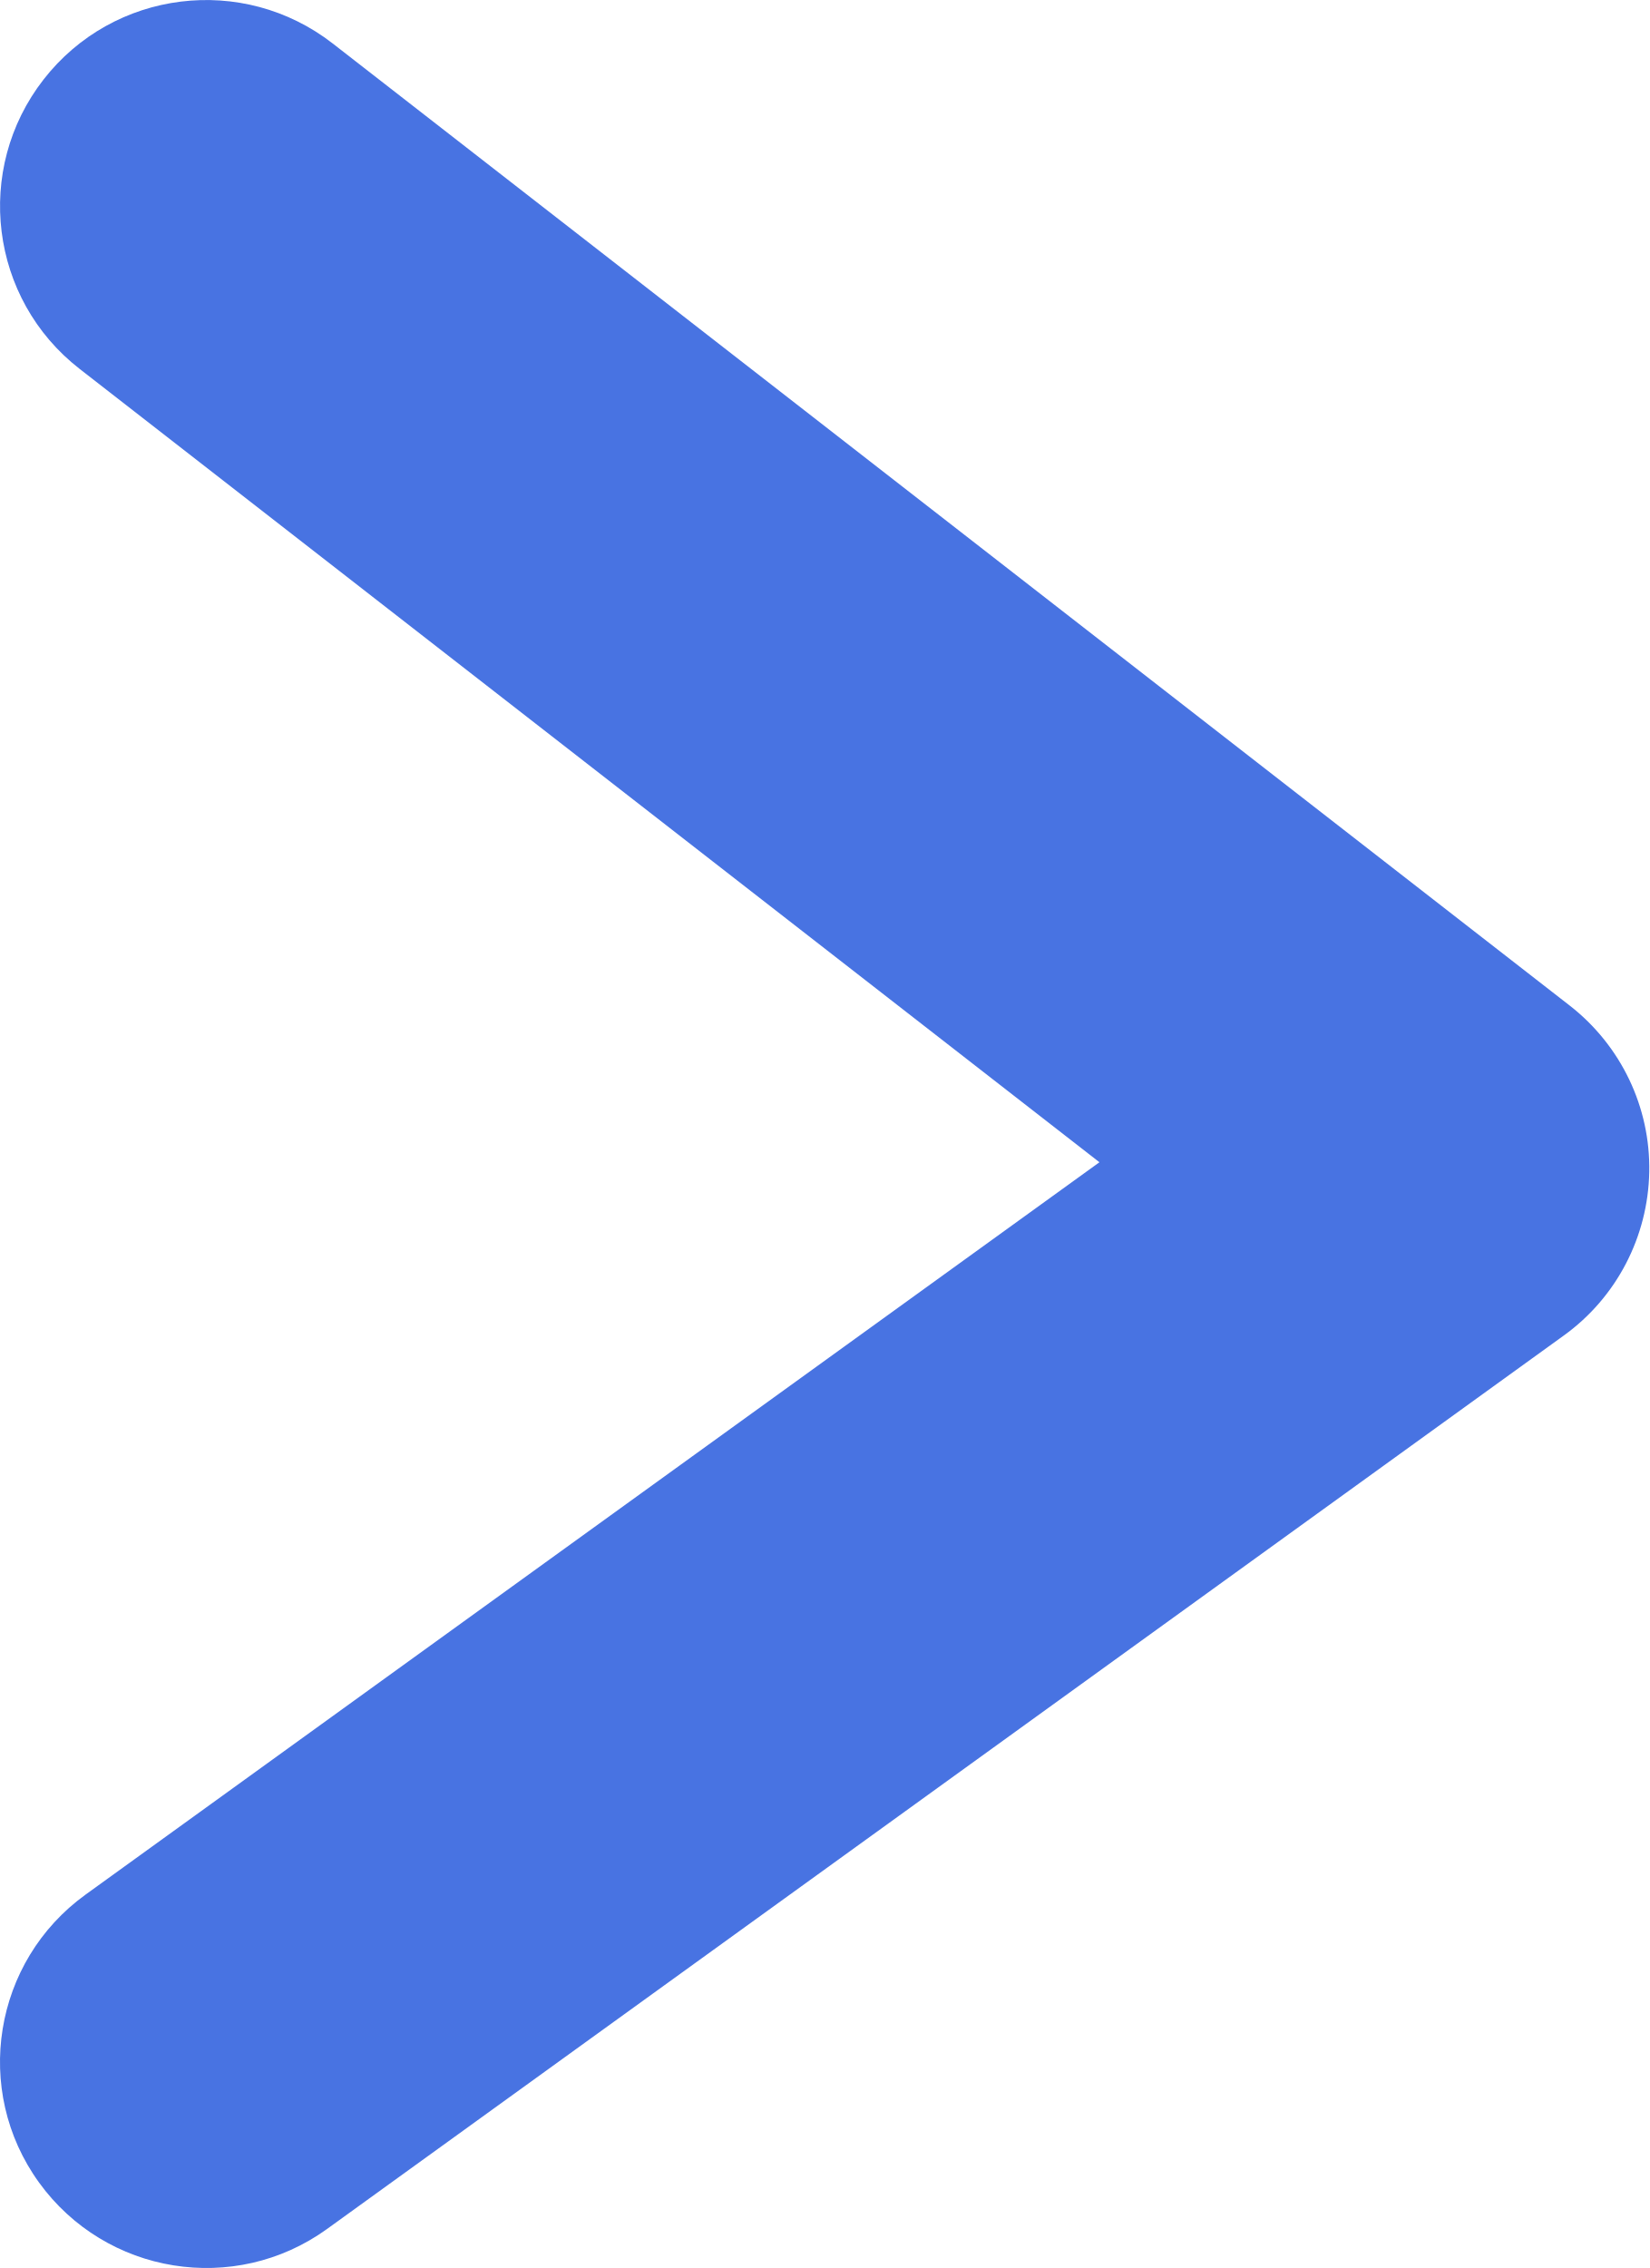
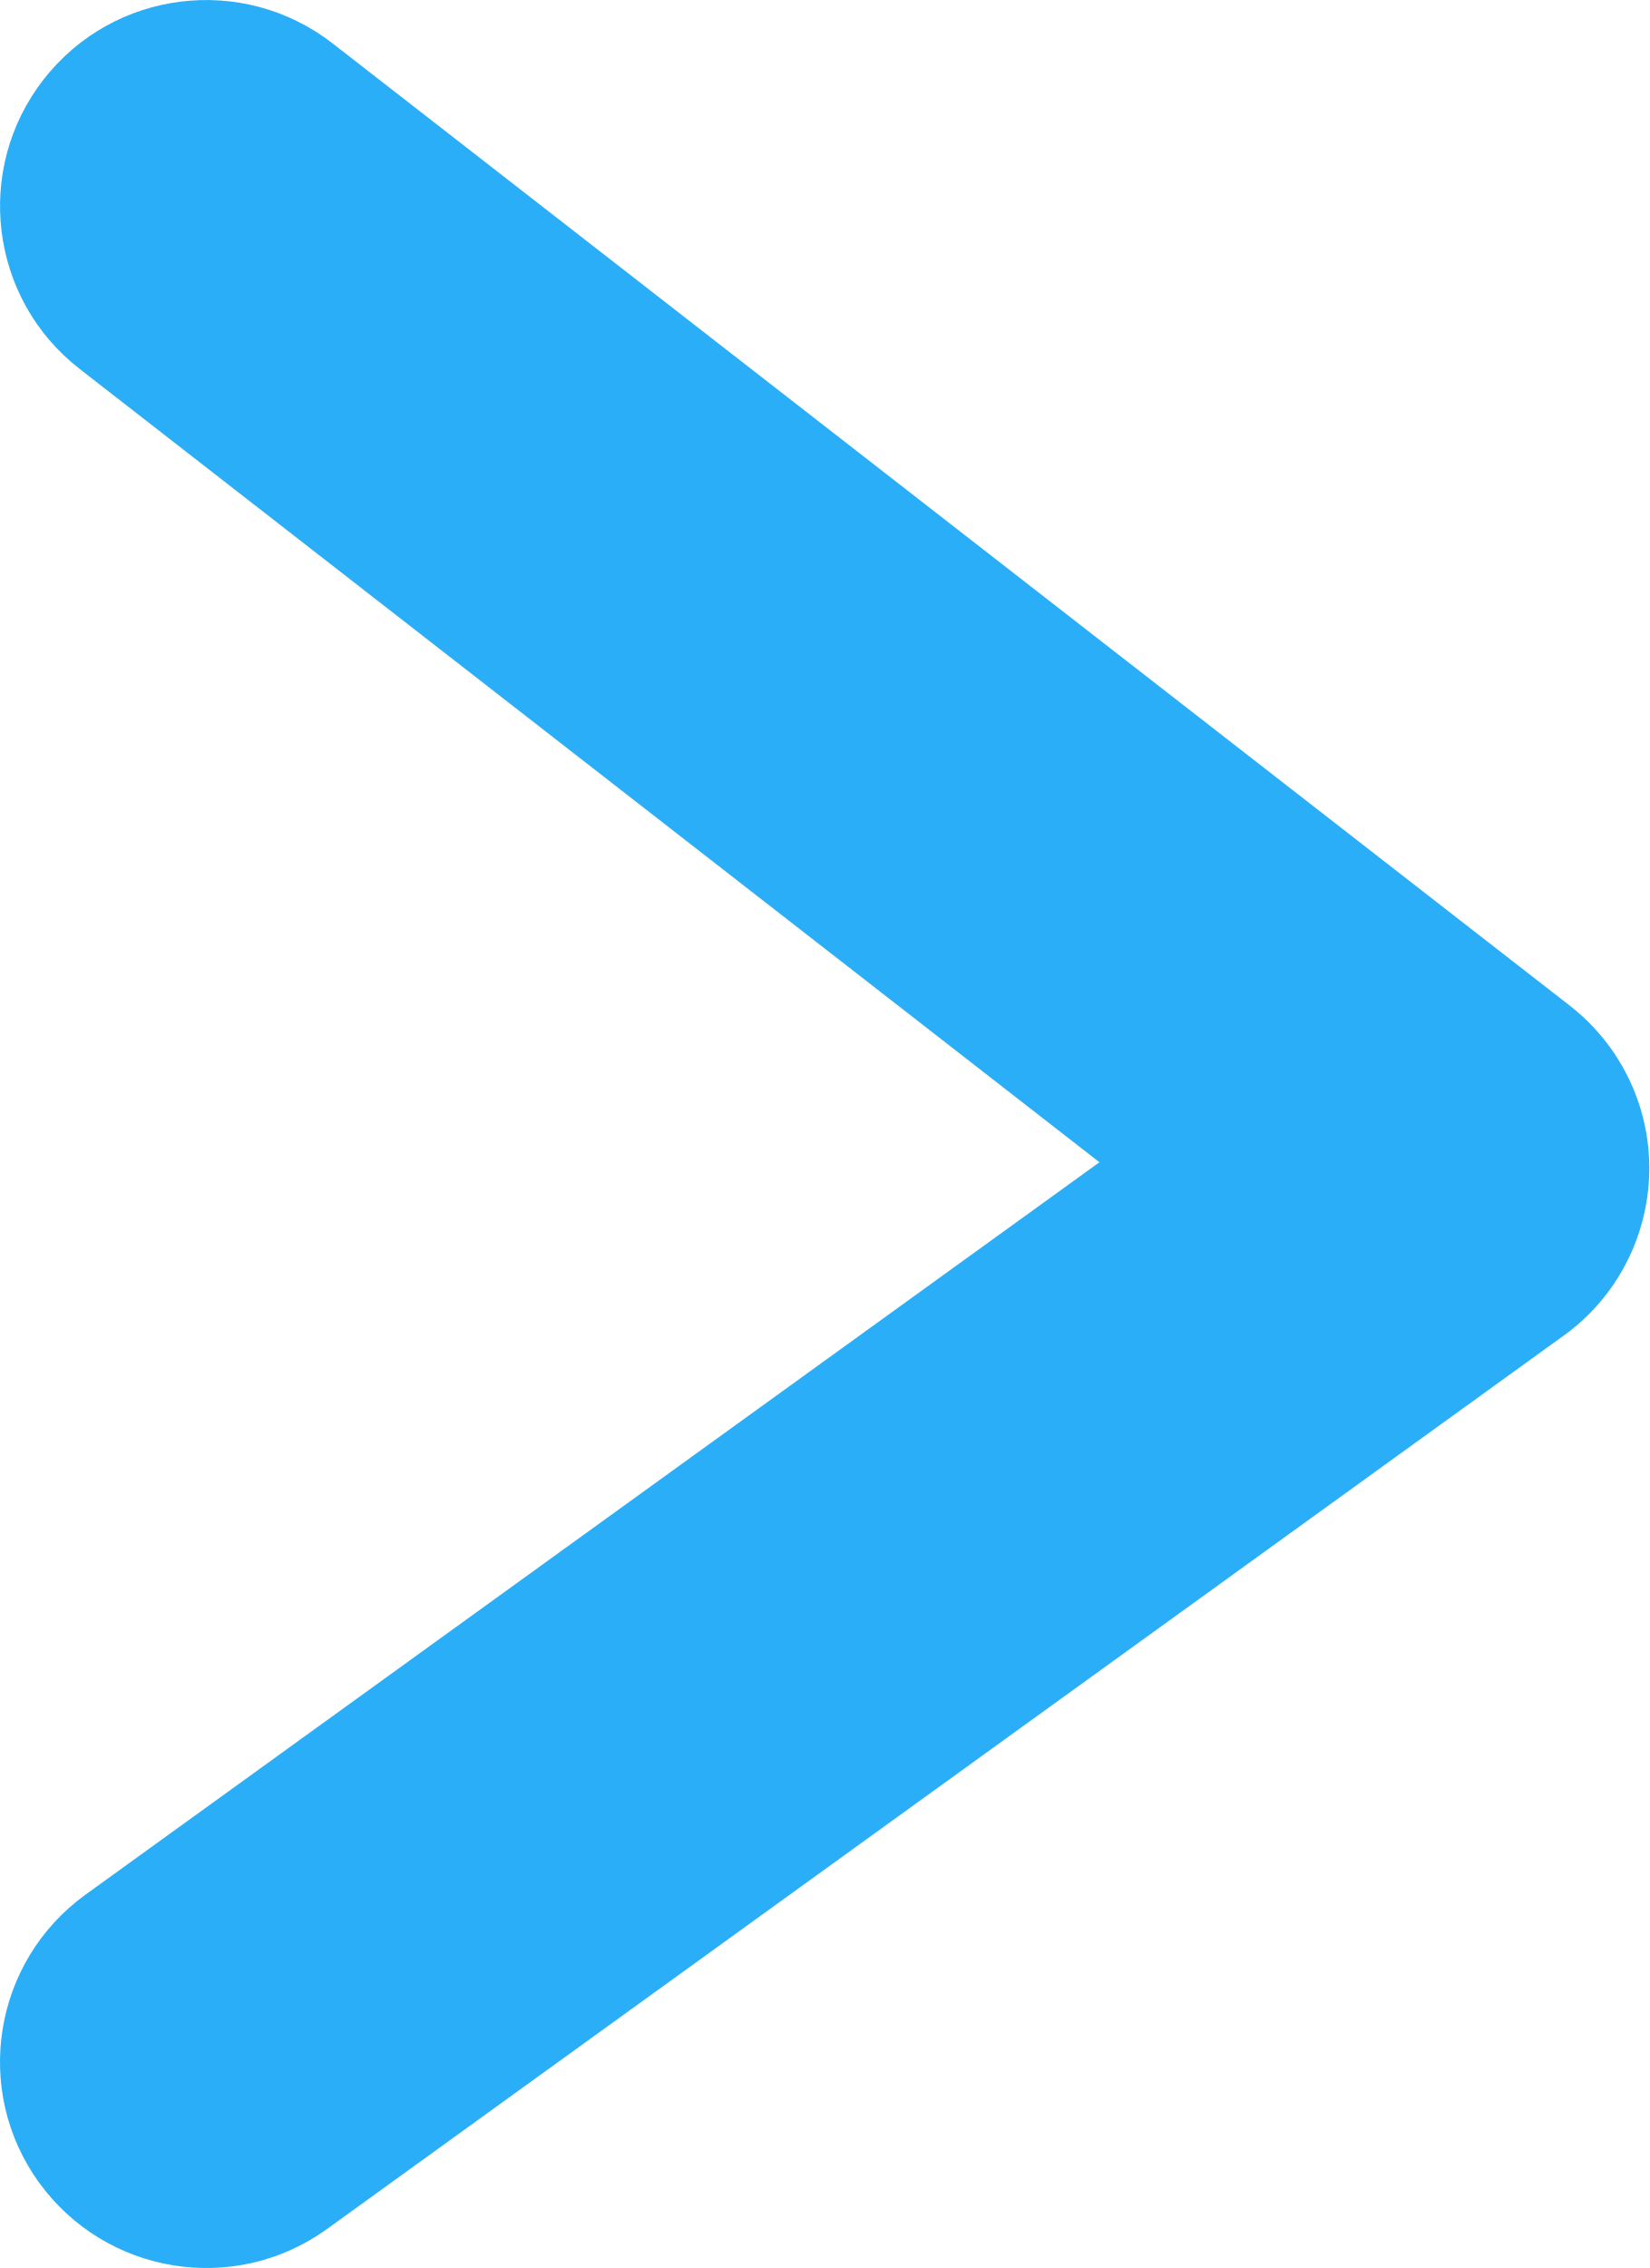
<svg xmlns="http://www.w3.org/2000/svg" width="8" height="11" viewBox="0 0 8 11" fill="none">
-   <path fill-rule="evenodd" clip-rule="evenodd" d="M0.211 0.386C0.55 -0.05 1.178 -0.128 1.614 0.211L7.614 4.877C7.863 5.071 8.006 5.37 8 5.684C7.994 5.999 7.841 6.293 7.586 6.477L1.586 10.811C1.138 11.134 0.513 11.033 0.189 10.585C-0.134 10.138 -0.033 9.513 0.415 9.189L5.333 5.637L0.386 1.789C-0.05 1.45 -0.128 0.822 0.211 0.386Z" fill="#4873E2" />
+   <path fill-rule="evenodd" clip-rule="evenodd" d="M0.211 0.386C0.55 -0.05 1.178 -0.128 1.614 0.211L7.614 4.877C7.863 5.071 8.006 5.37 8 5.684C7.994 5.999 7.841 6.293 7.586 6.477L1.586 10.811C1.138 11.134 0.513 11.033 0.189 10.585C-0.134 10.138 -0.033 9.513 0.415 9.189L5.333 5.637L0.386 1.789C-0.05 1.45 -0.128 0.822 0.211 0.386Z" fill="#2BAEF8" />
</svg>
